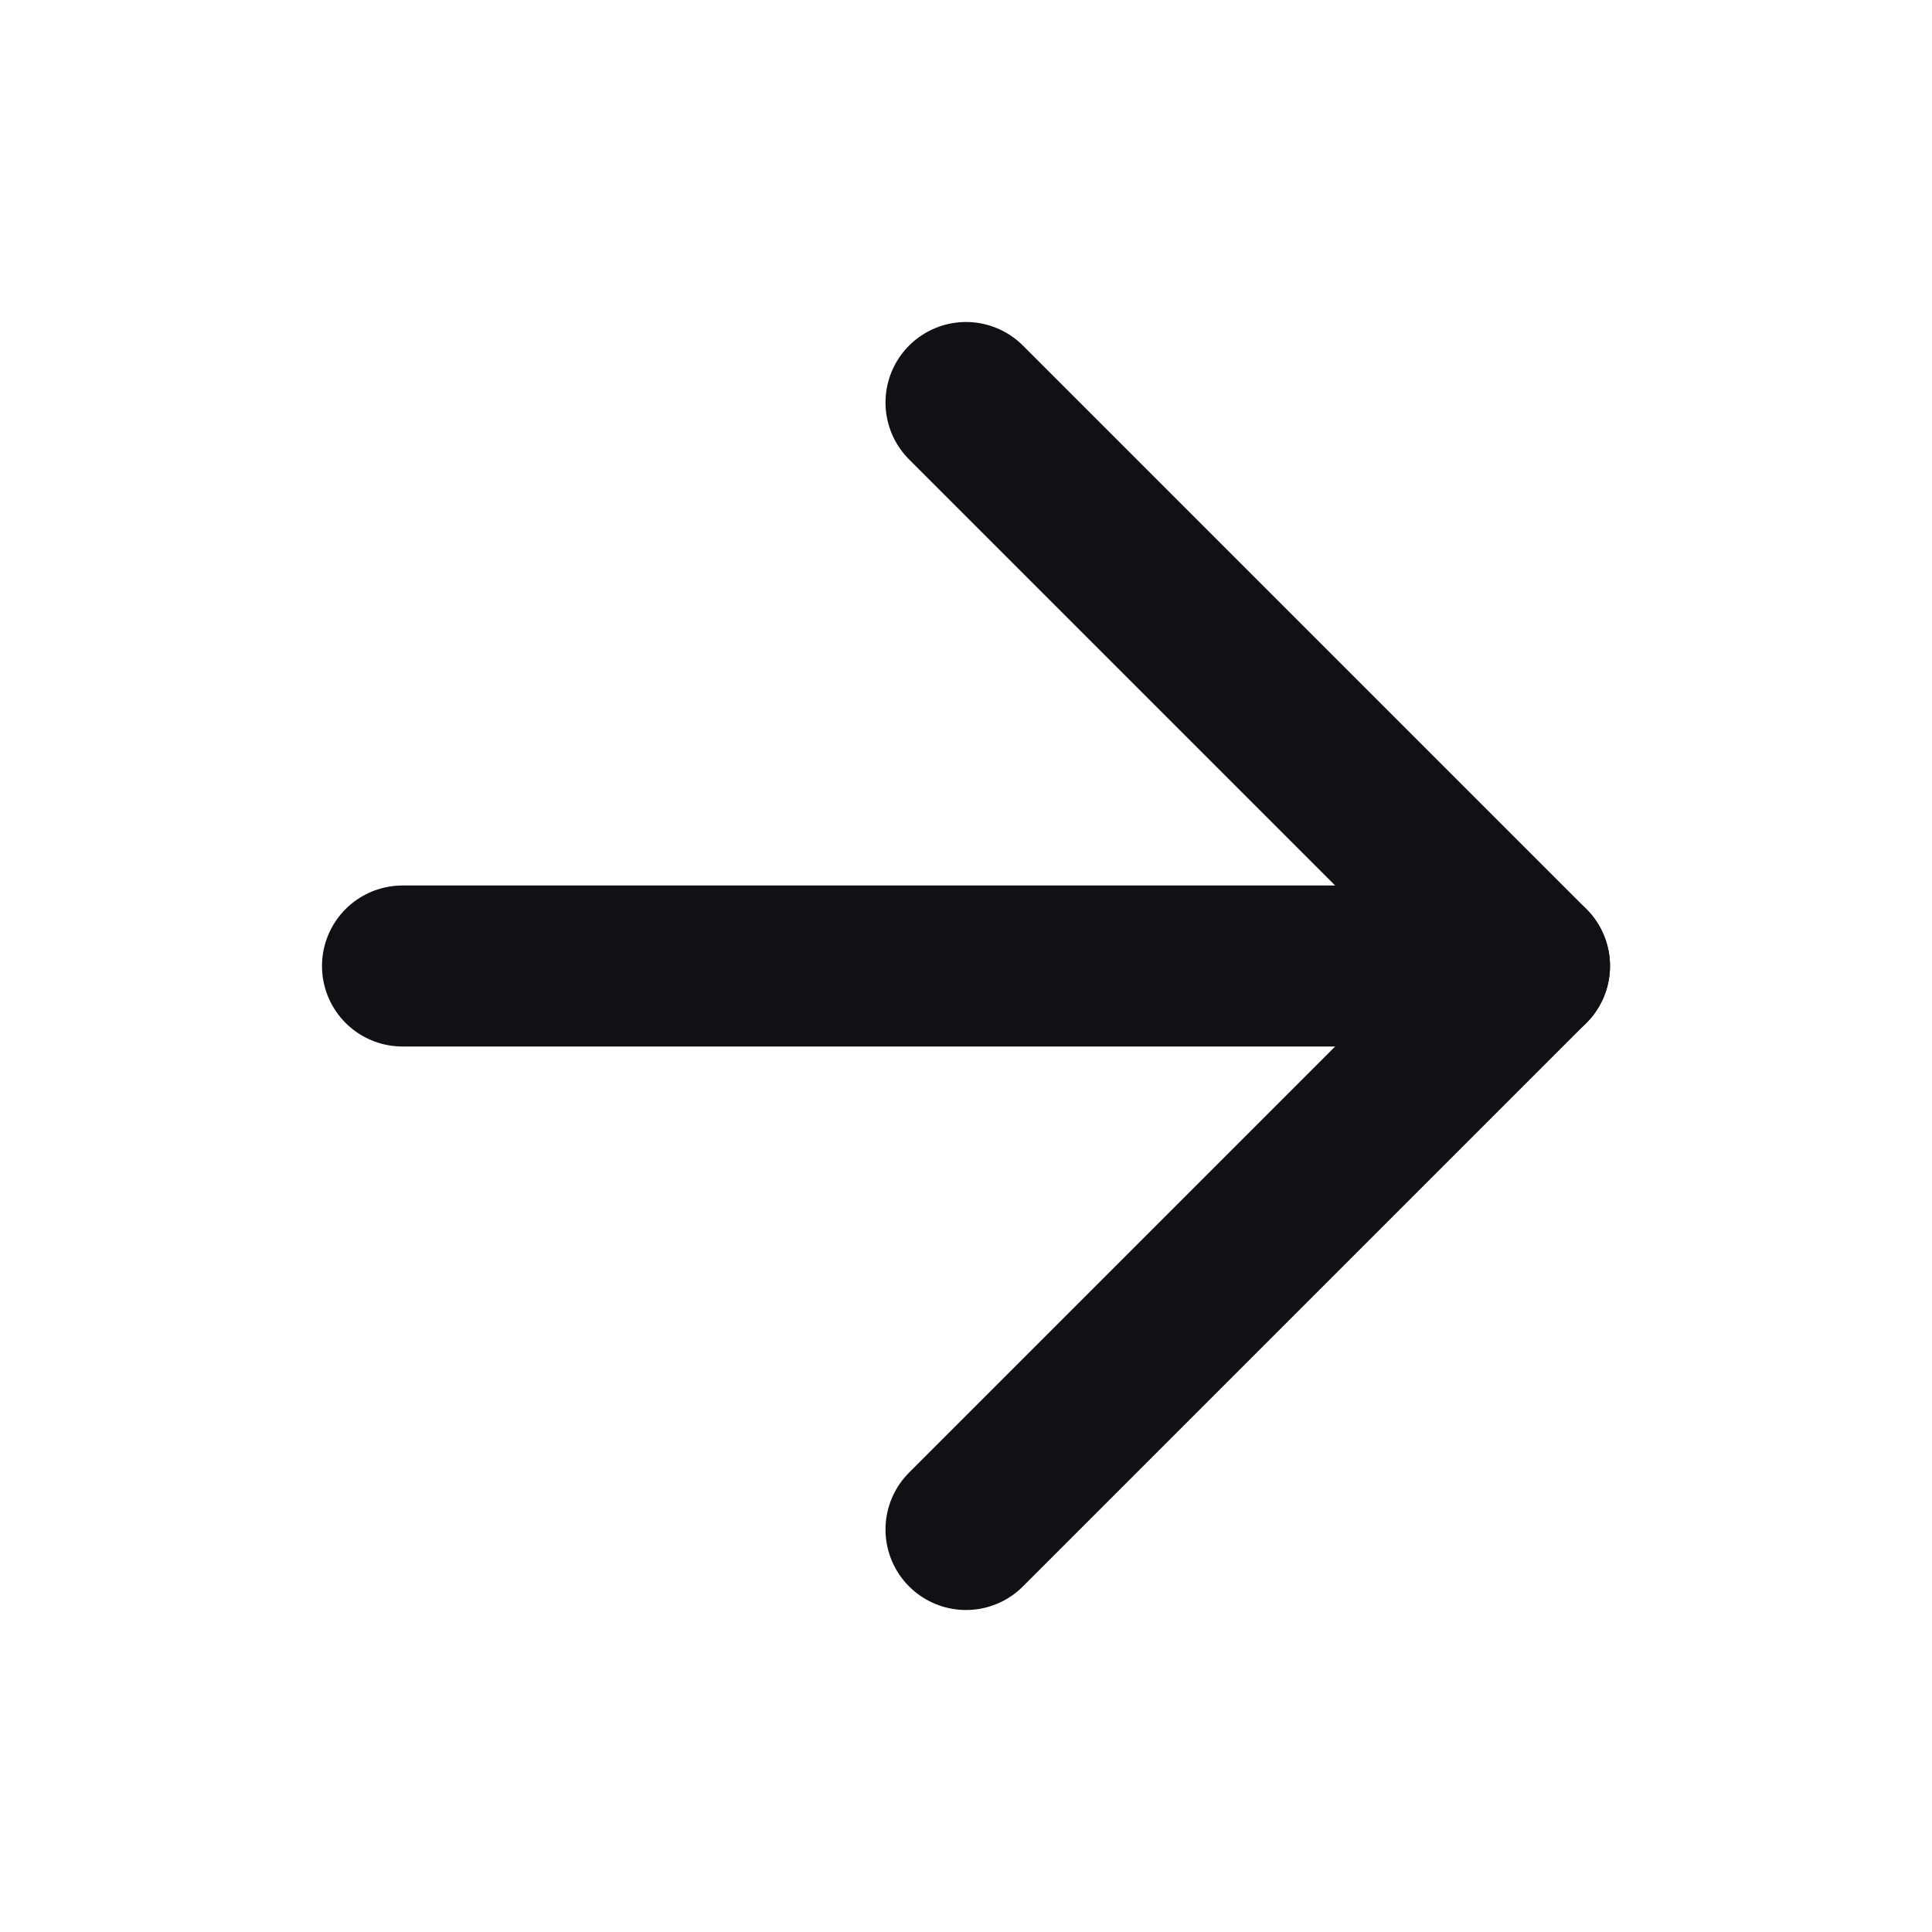
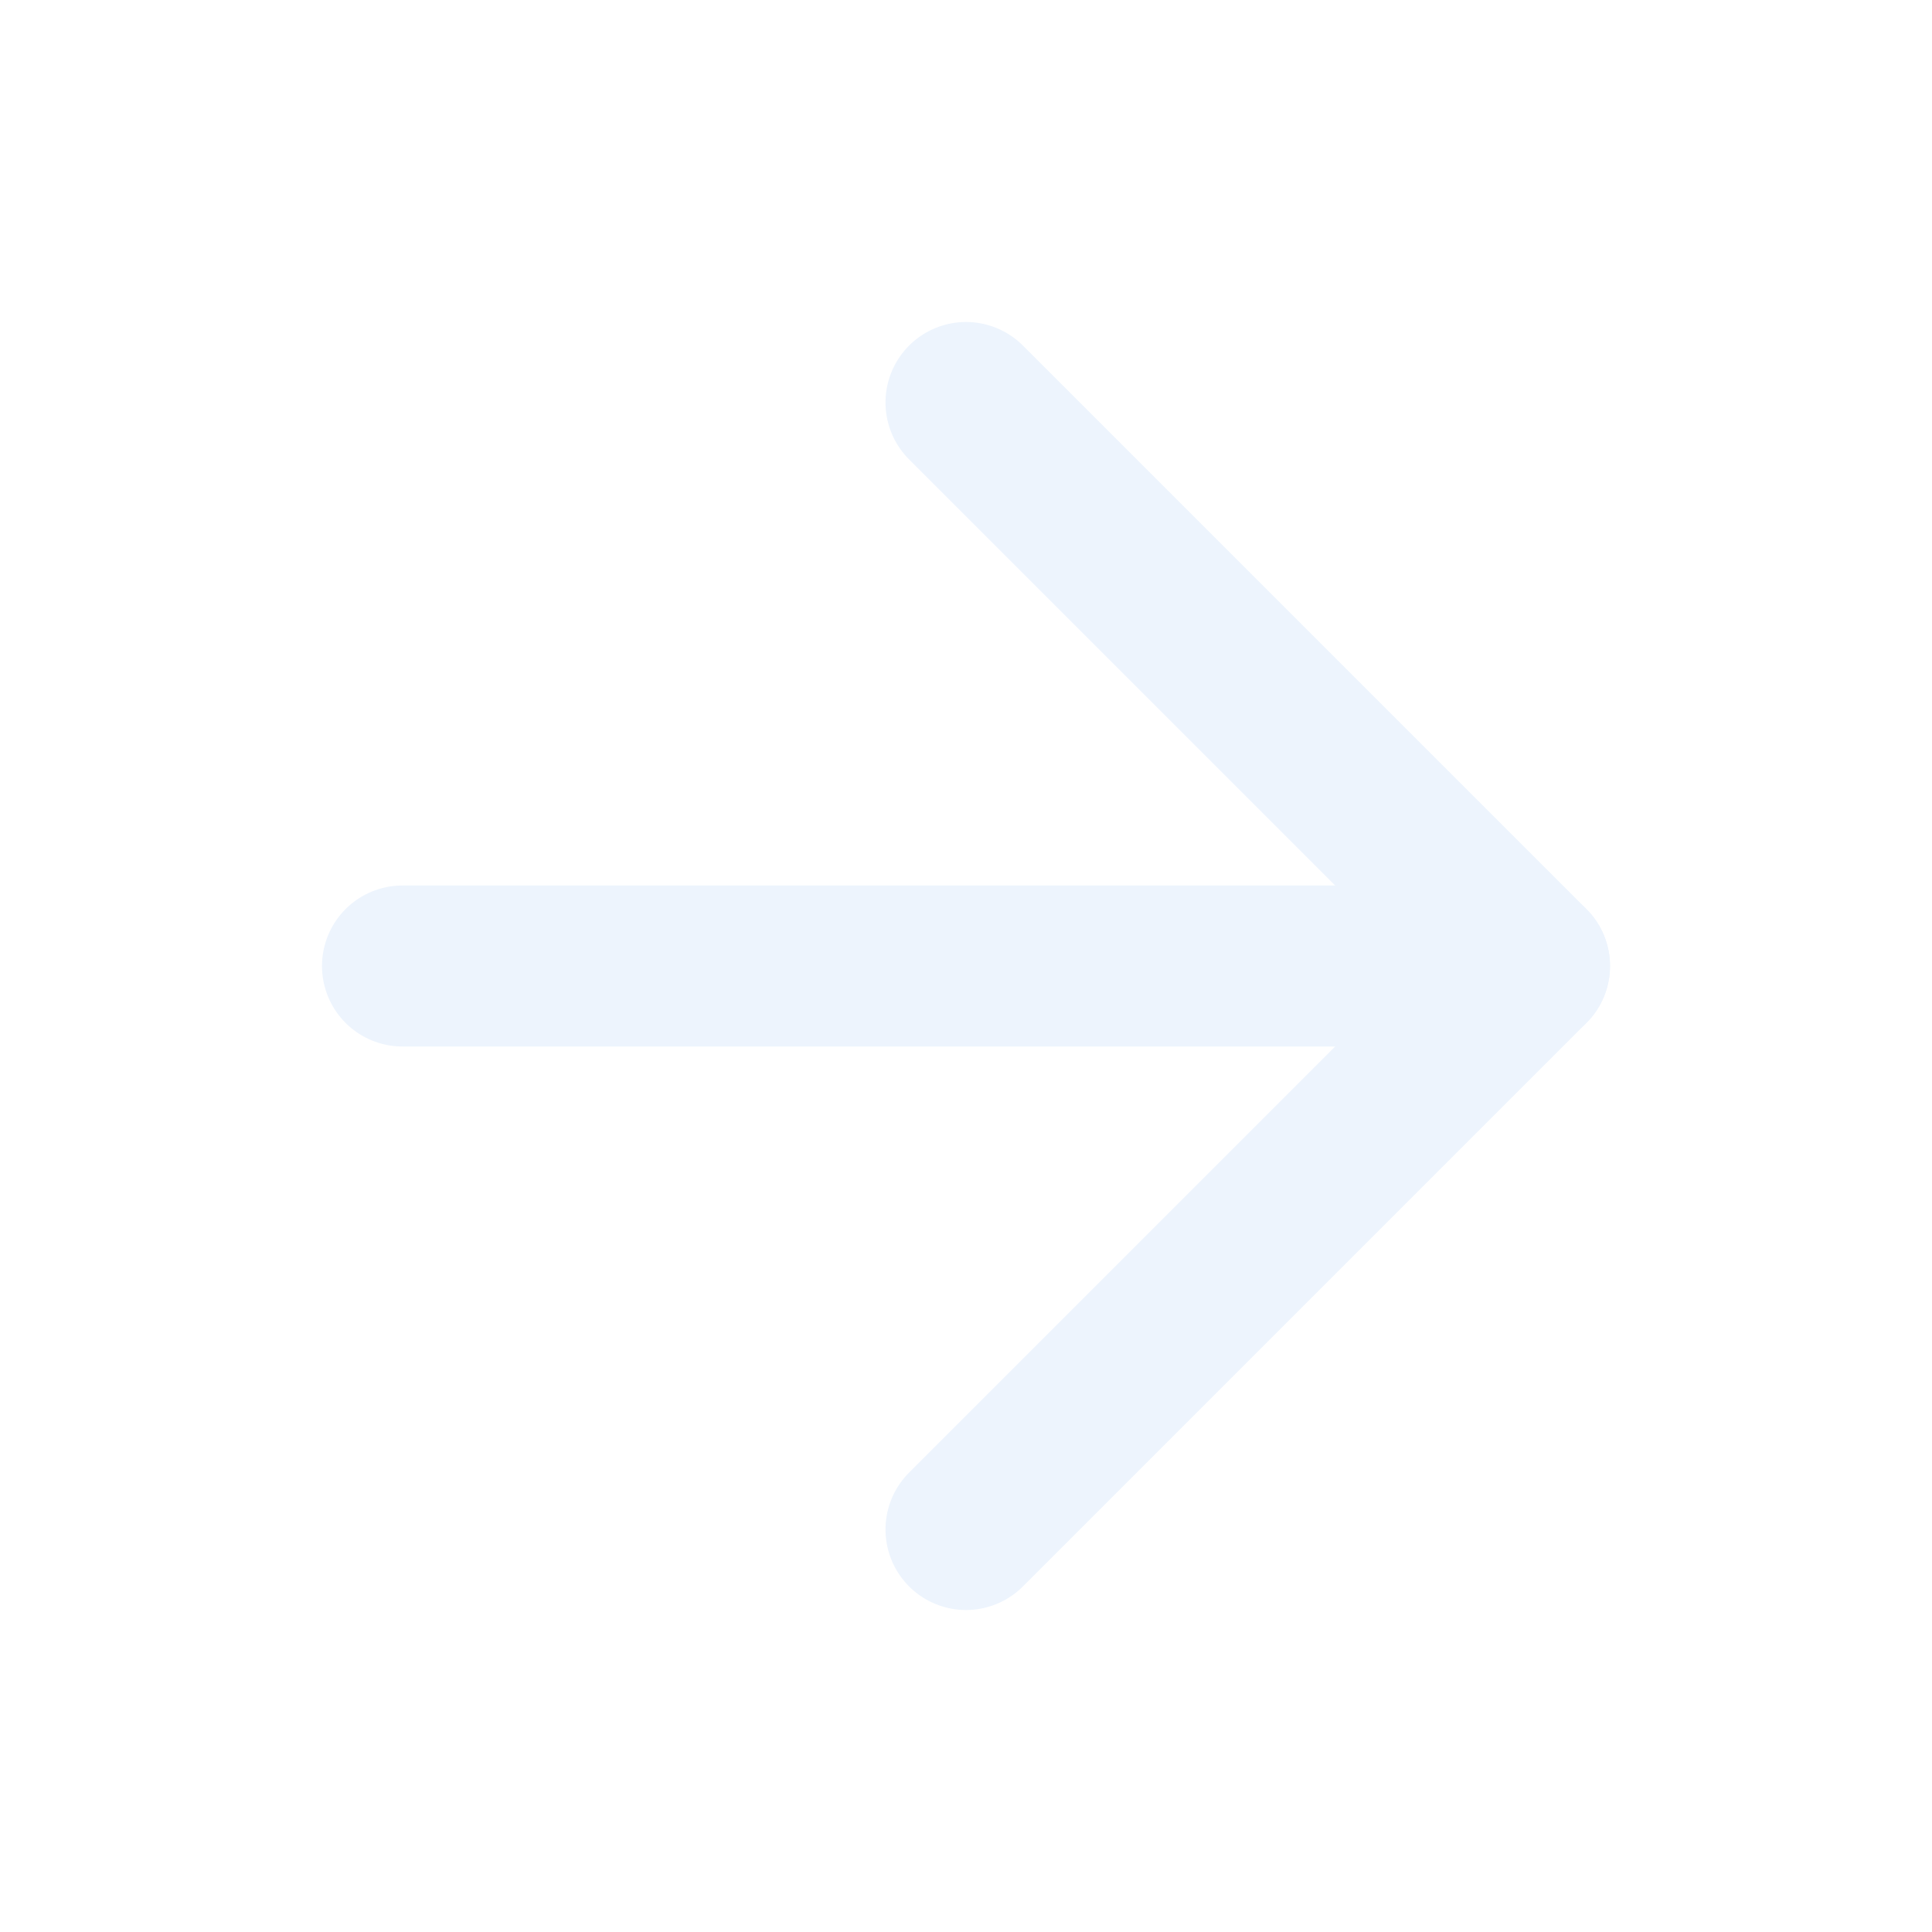
- <svg xmlns="http://www.w3.org/2000/svg" width="24" height="24" viewBox="0 0 24 24" fill="none" stroke="#111014" stroke-width="2" stroke-linecap="round" stroke-linejoin="round">
+ <svg xmlns="http://www.w3.org/2000/svg" width="24" height="24" viewBox="0 0 24 24" fill="none" stroke="#edf4fd" stroke-width="2" stroke-linecap="round" stroke-linejoin="round">
  <path d="M5 12h14" />
  <path d="m12 5 7 7-7 7" />
</svg>
